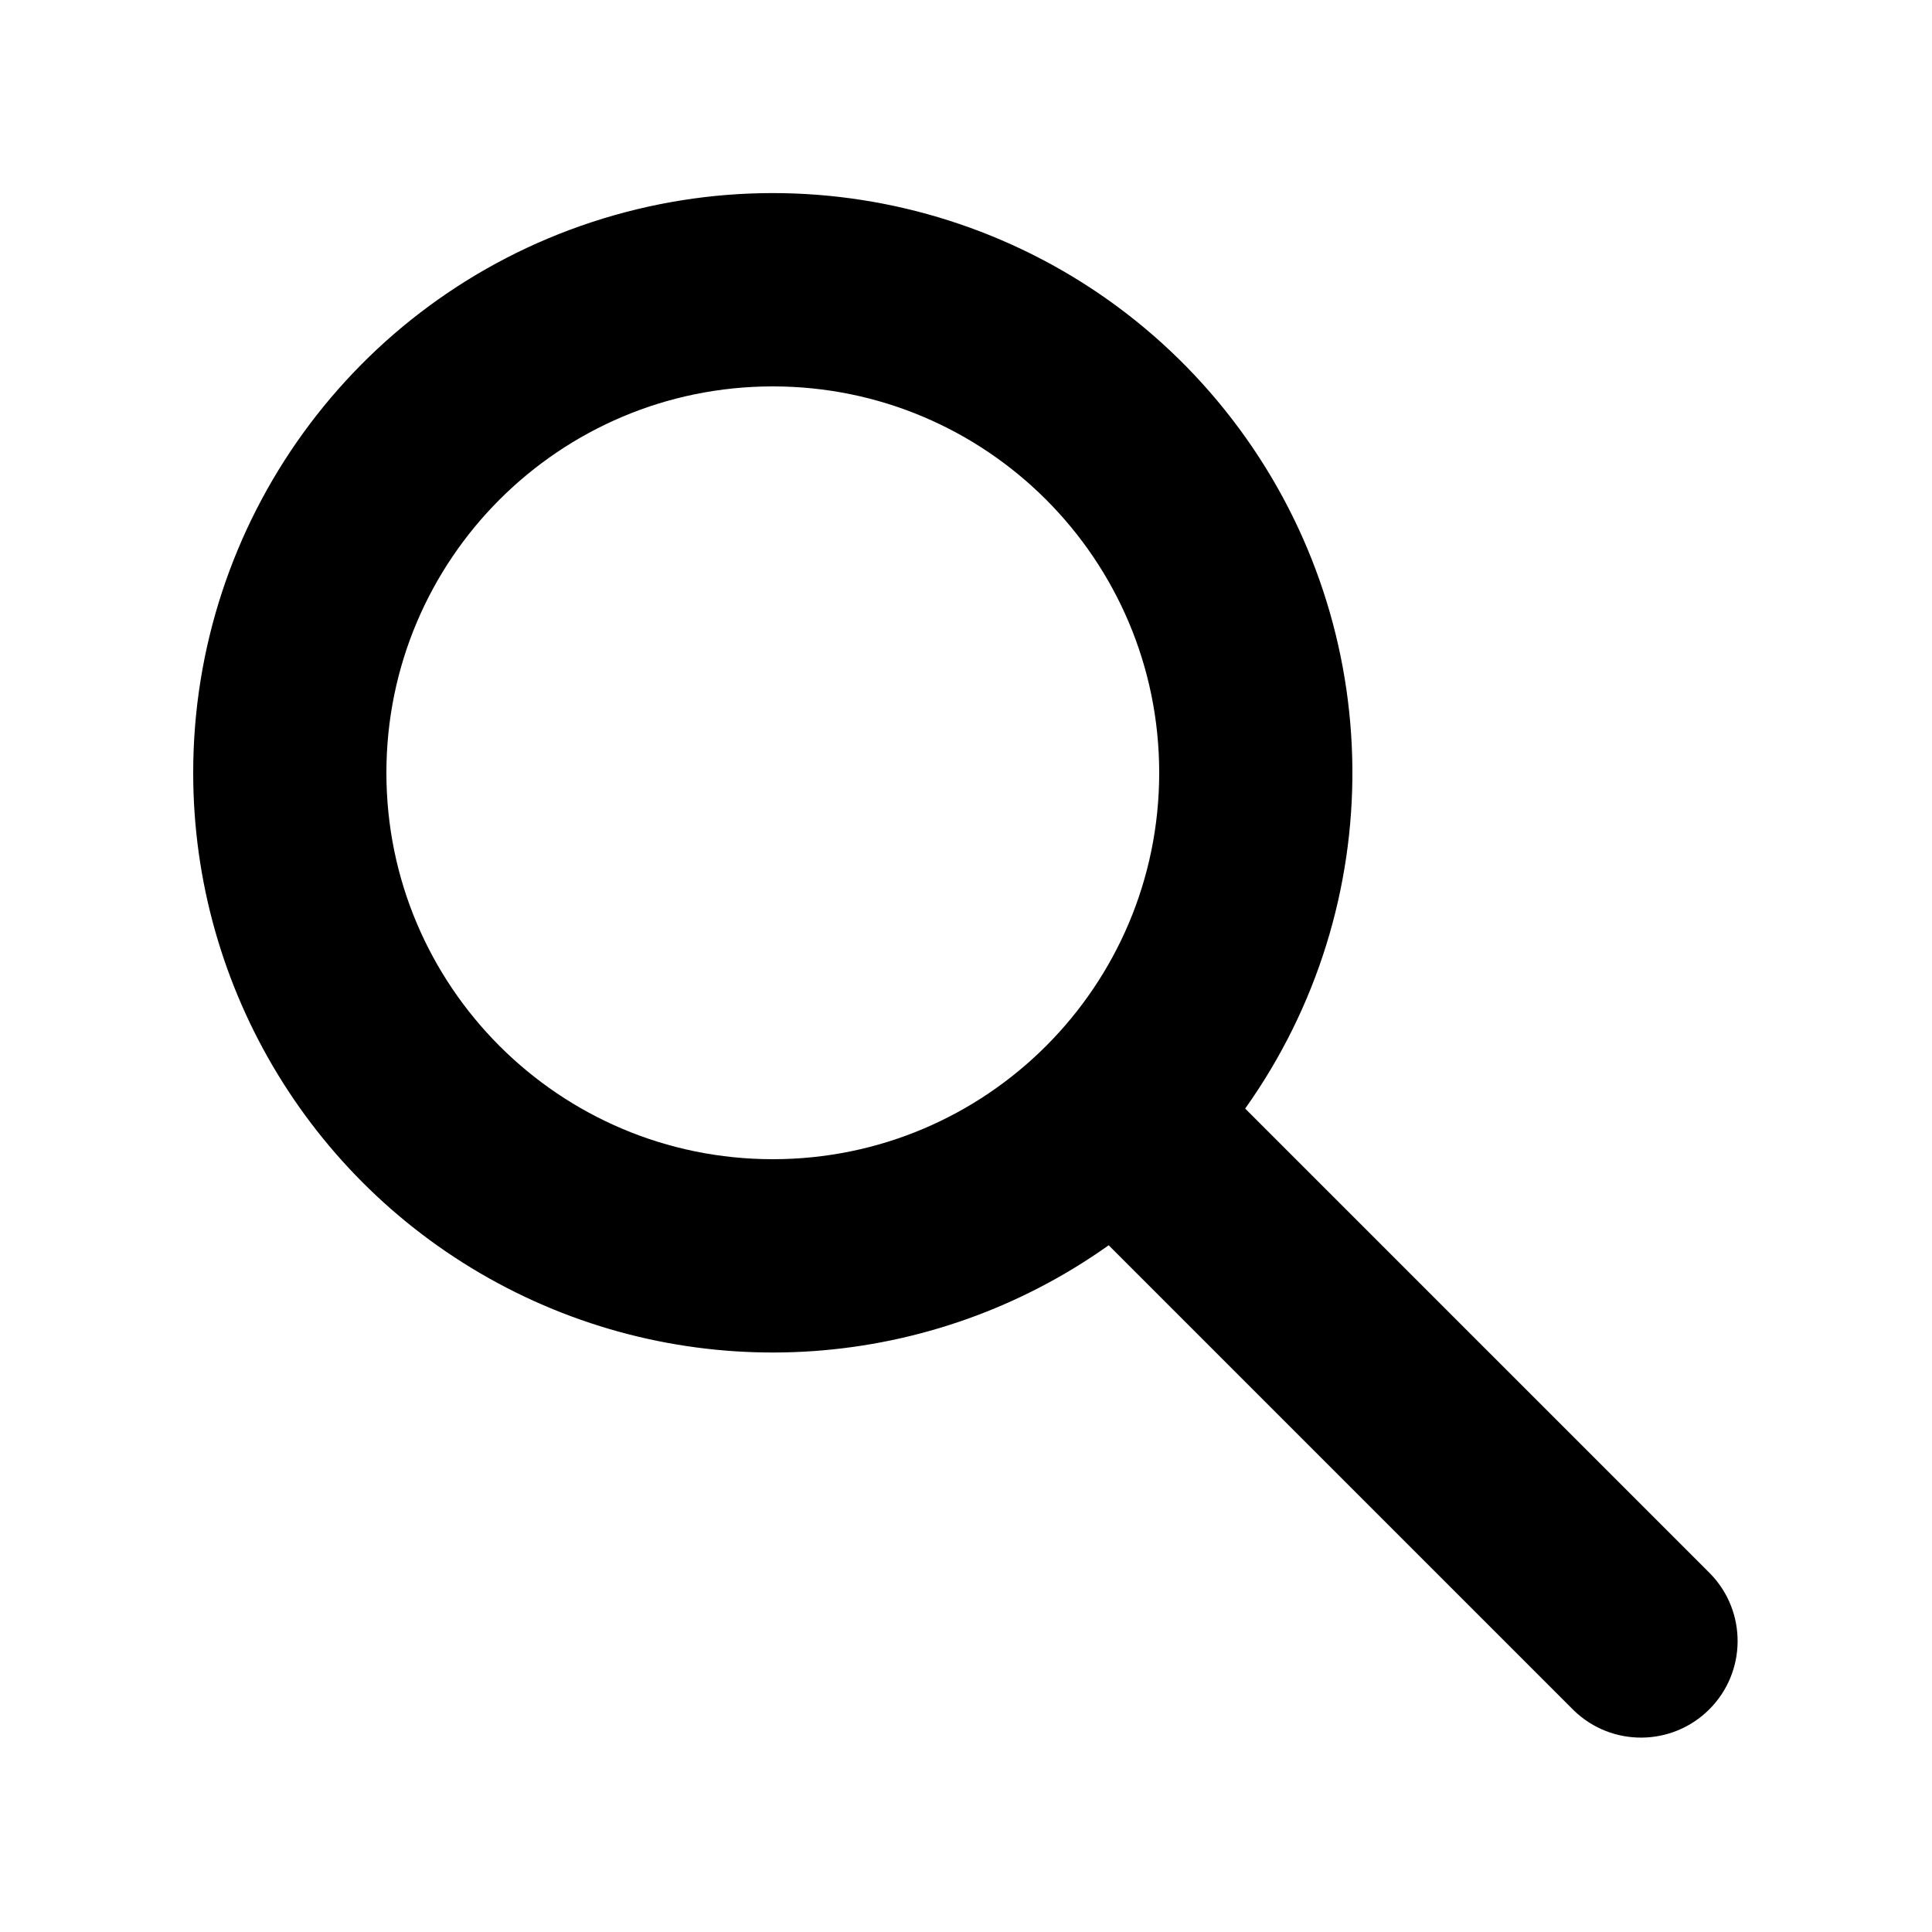
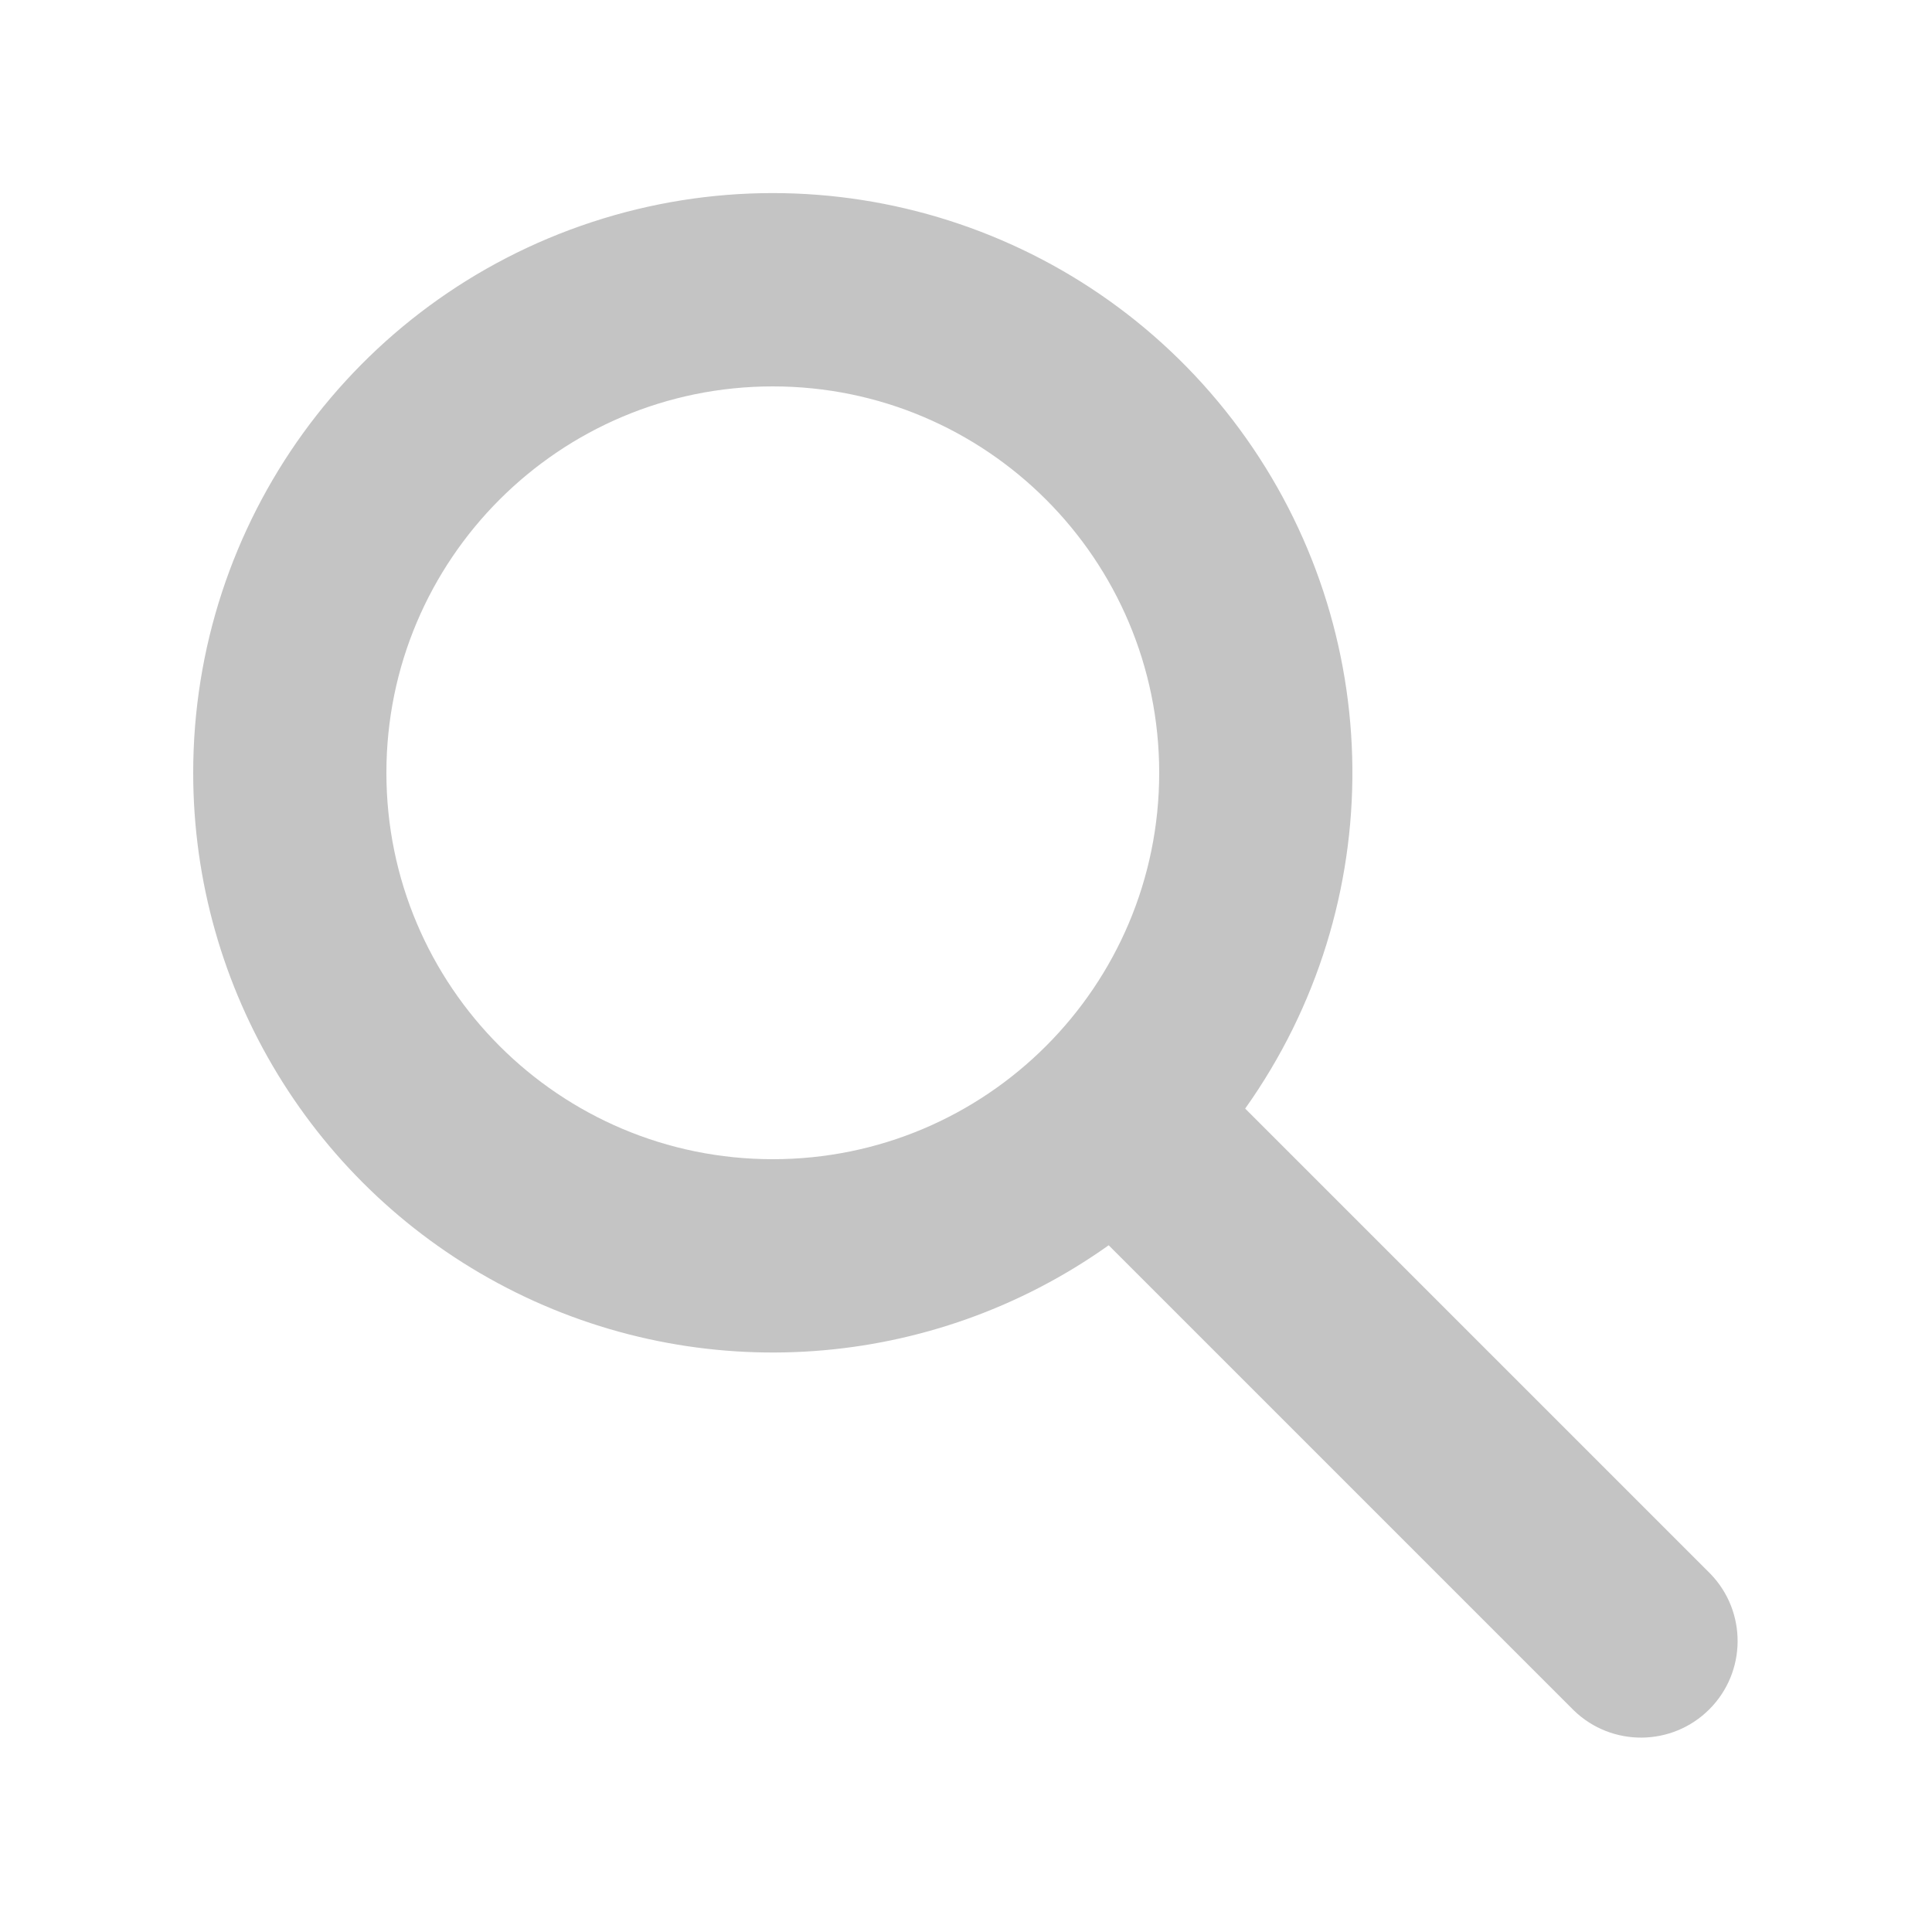
<svg xmlns="http://www.w3.org/2000/svg" class="h-5 w-5" viewBox="0 0 20 20" fill="currentColor">
-   <path fill-rule="evenodd" d="M8 4a4 4 0 100 8 4 4 0 000-8zM2 8a6 6 0 1110.89 3.476l4.817 4.817a1 1 0 01-1.414 1.414l-4.816-4.816A6 6 0 012 8z" clip-rule="evenodd" />
+   <path style="fill:#c4c4c4" fill-rule="evenodd" d="M8 4a4 4 0 100 8 4 4 0 000-8zM2 8a6 6 0 1110.89 3.476l4.817 4.817a1 1 0 01-1.414 1.414l-4.816-4.816A6 6 0 012 8z" clip-rule="evenodd" />
</svg>
